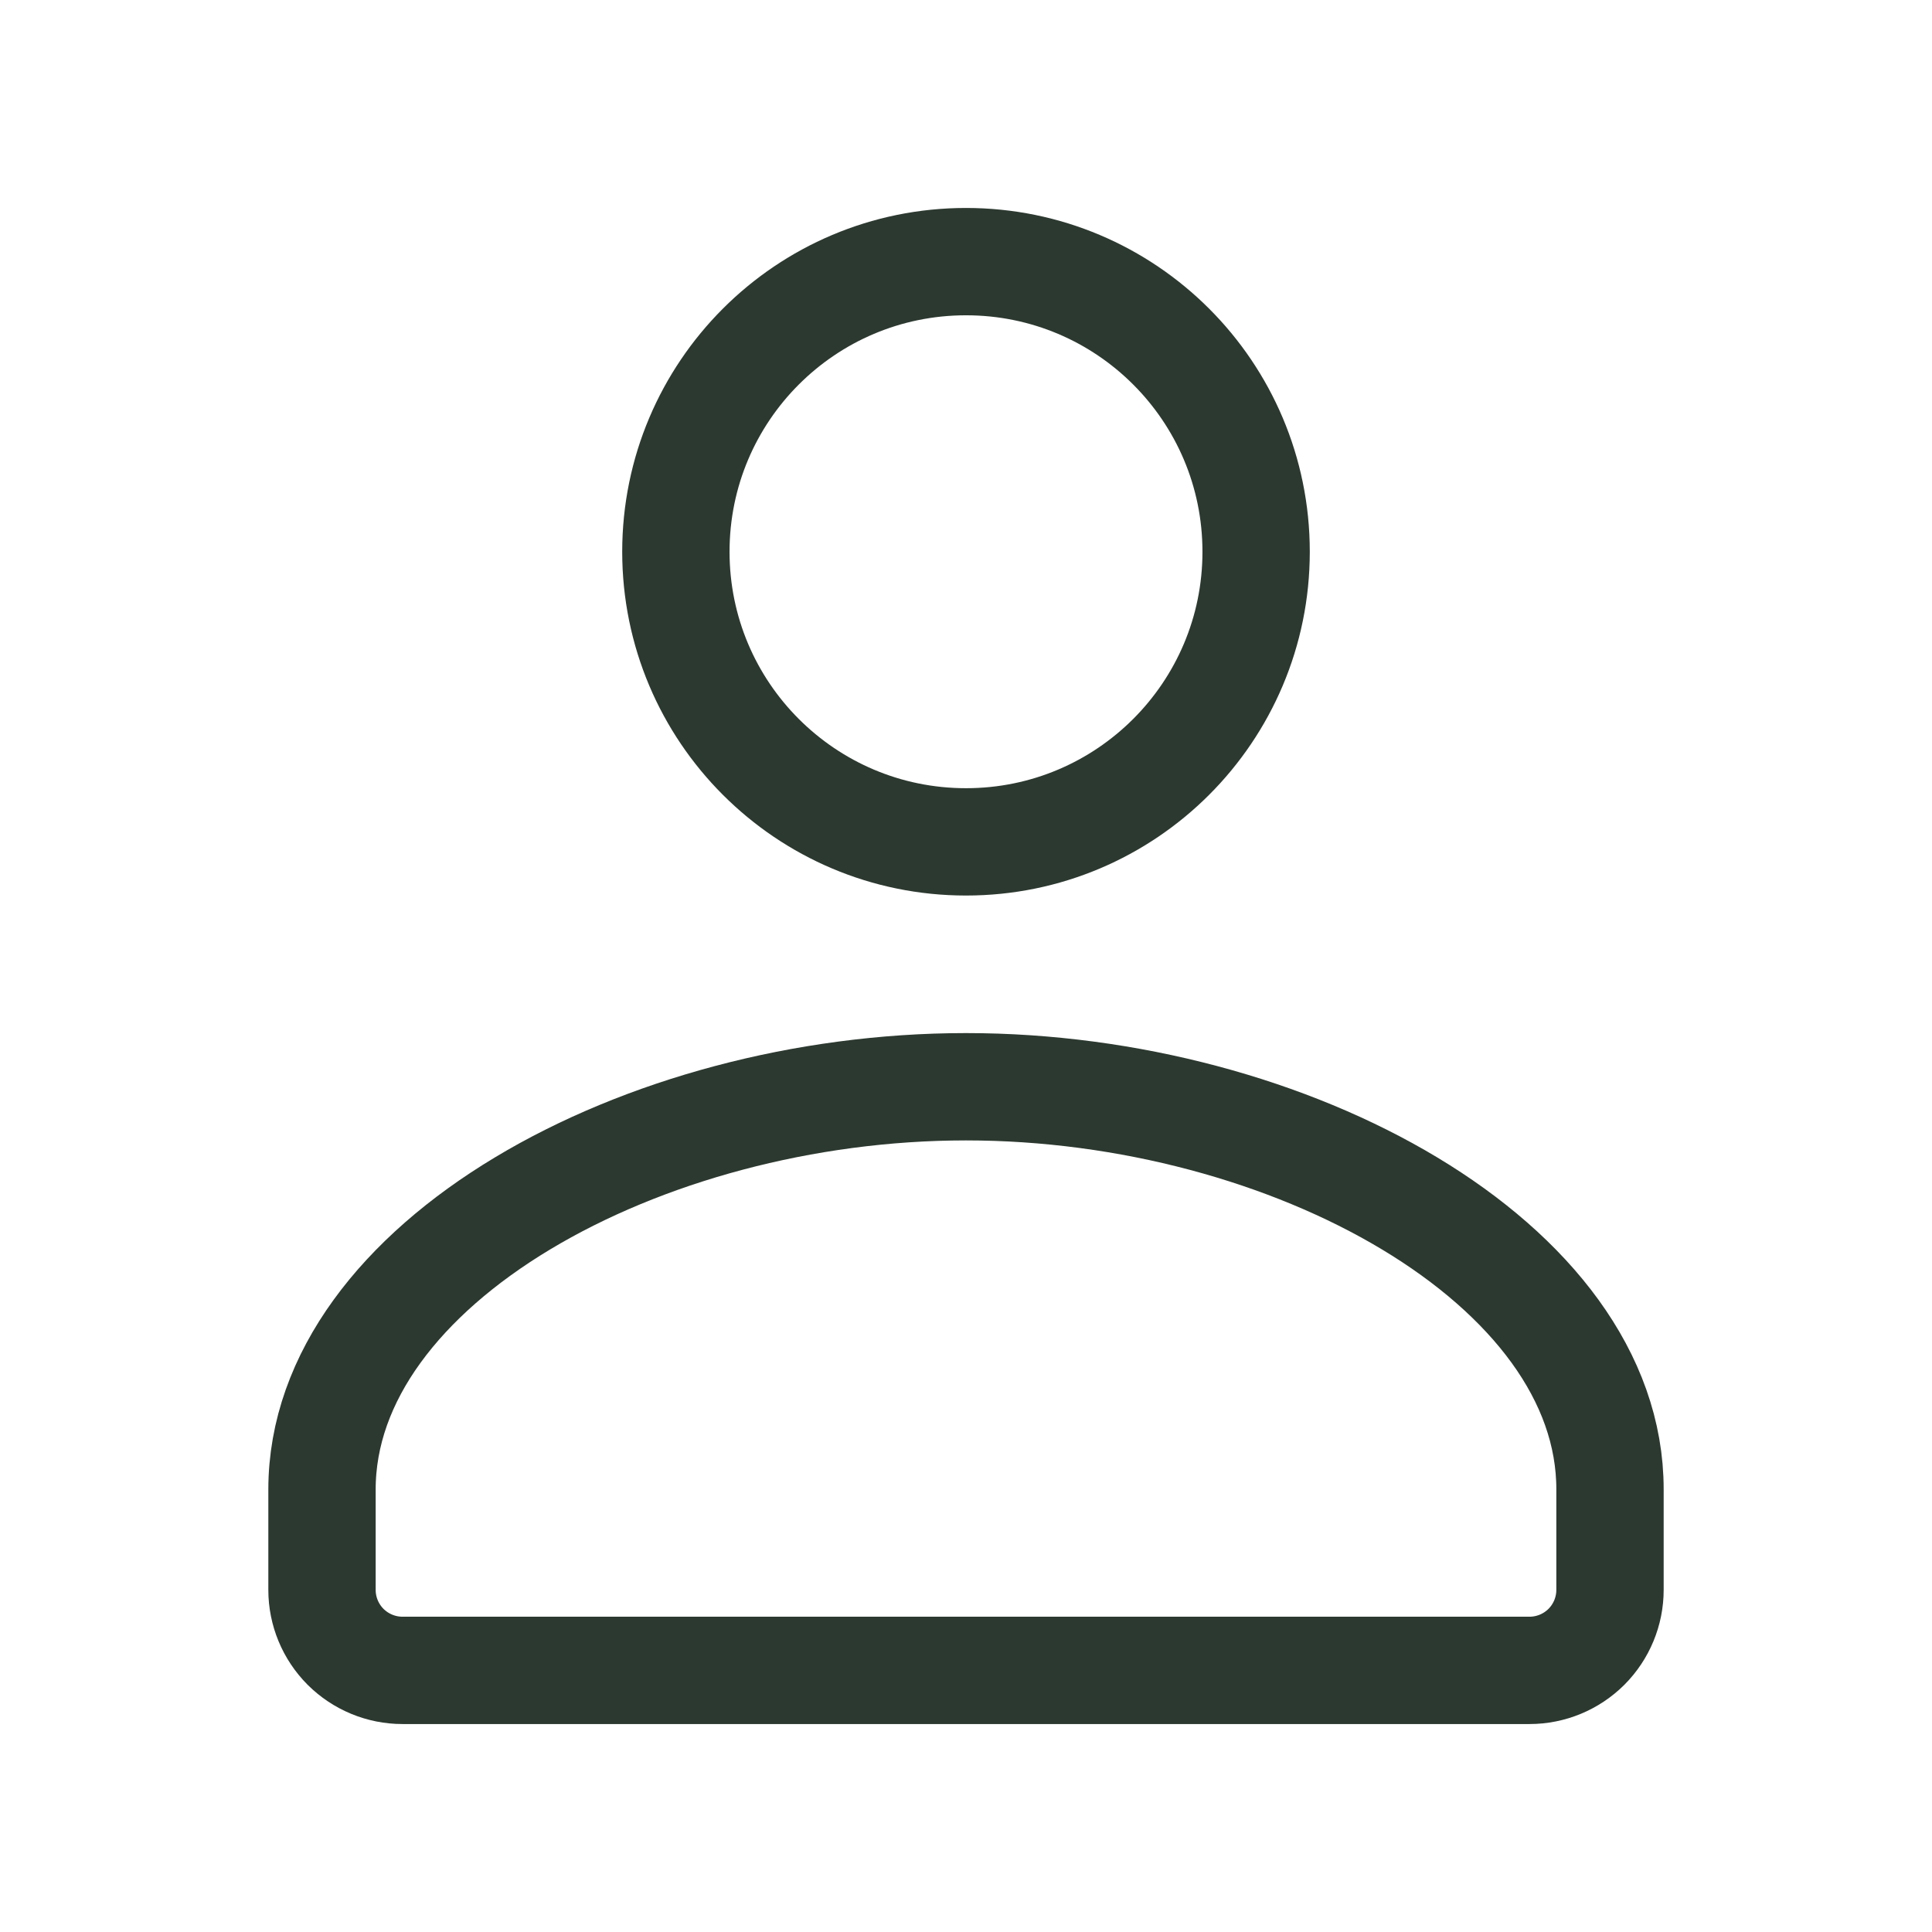
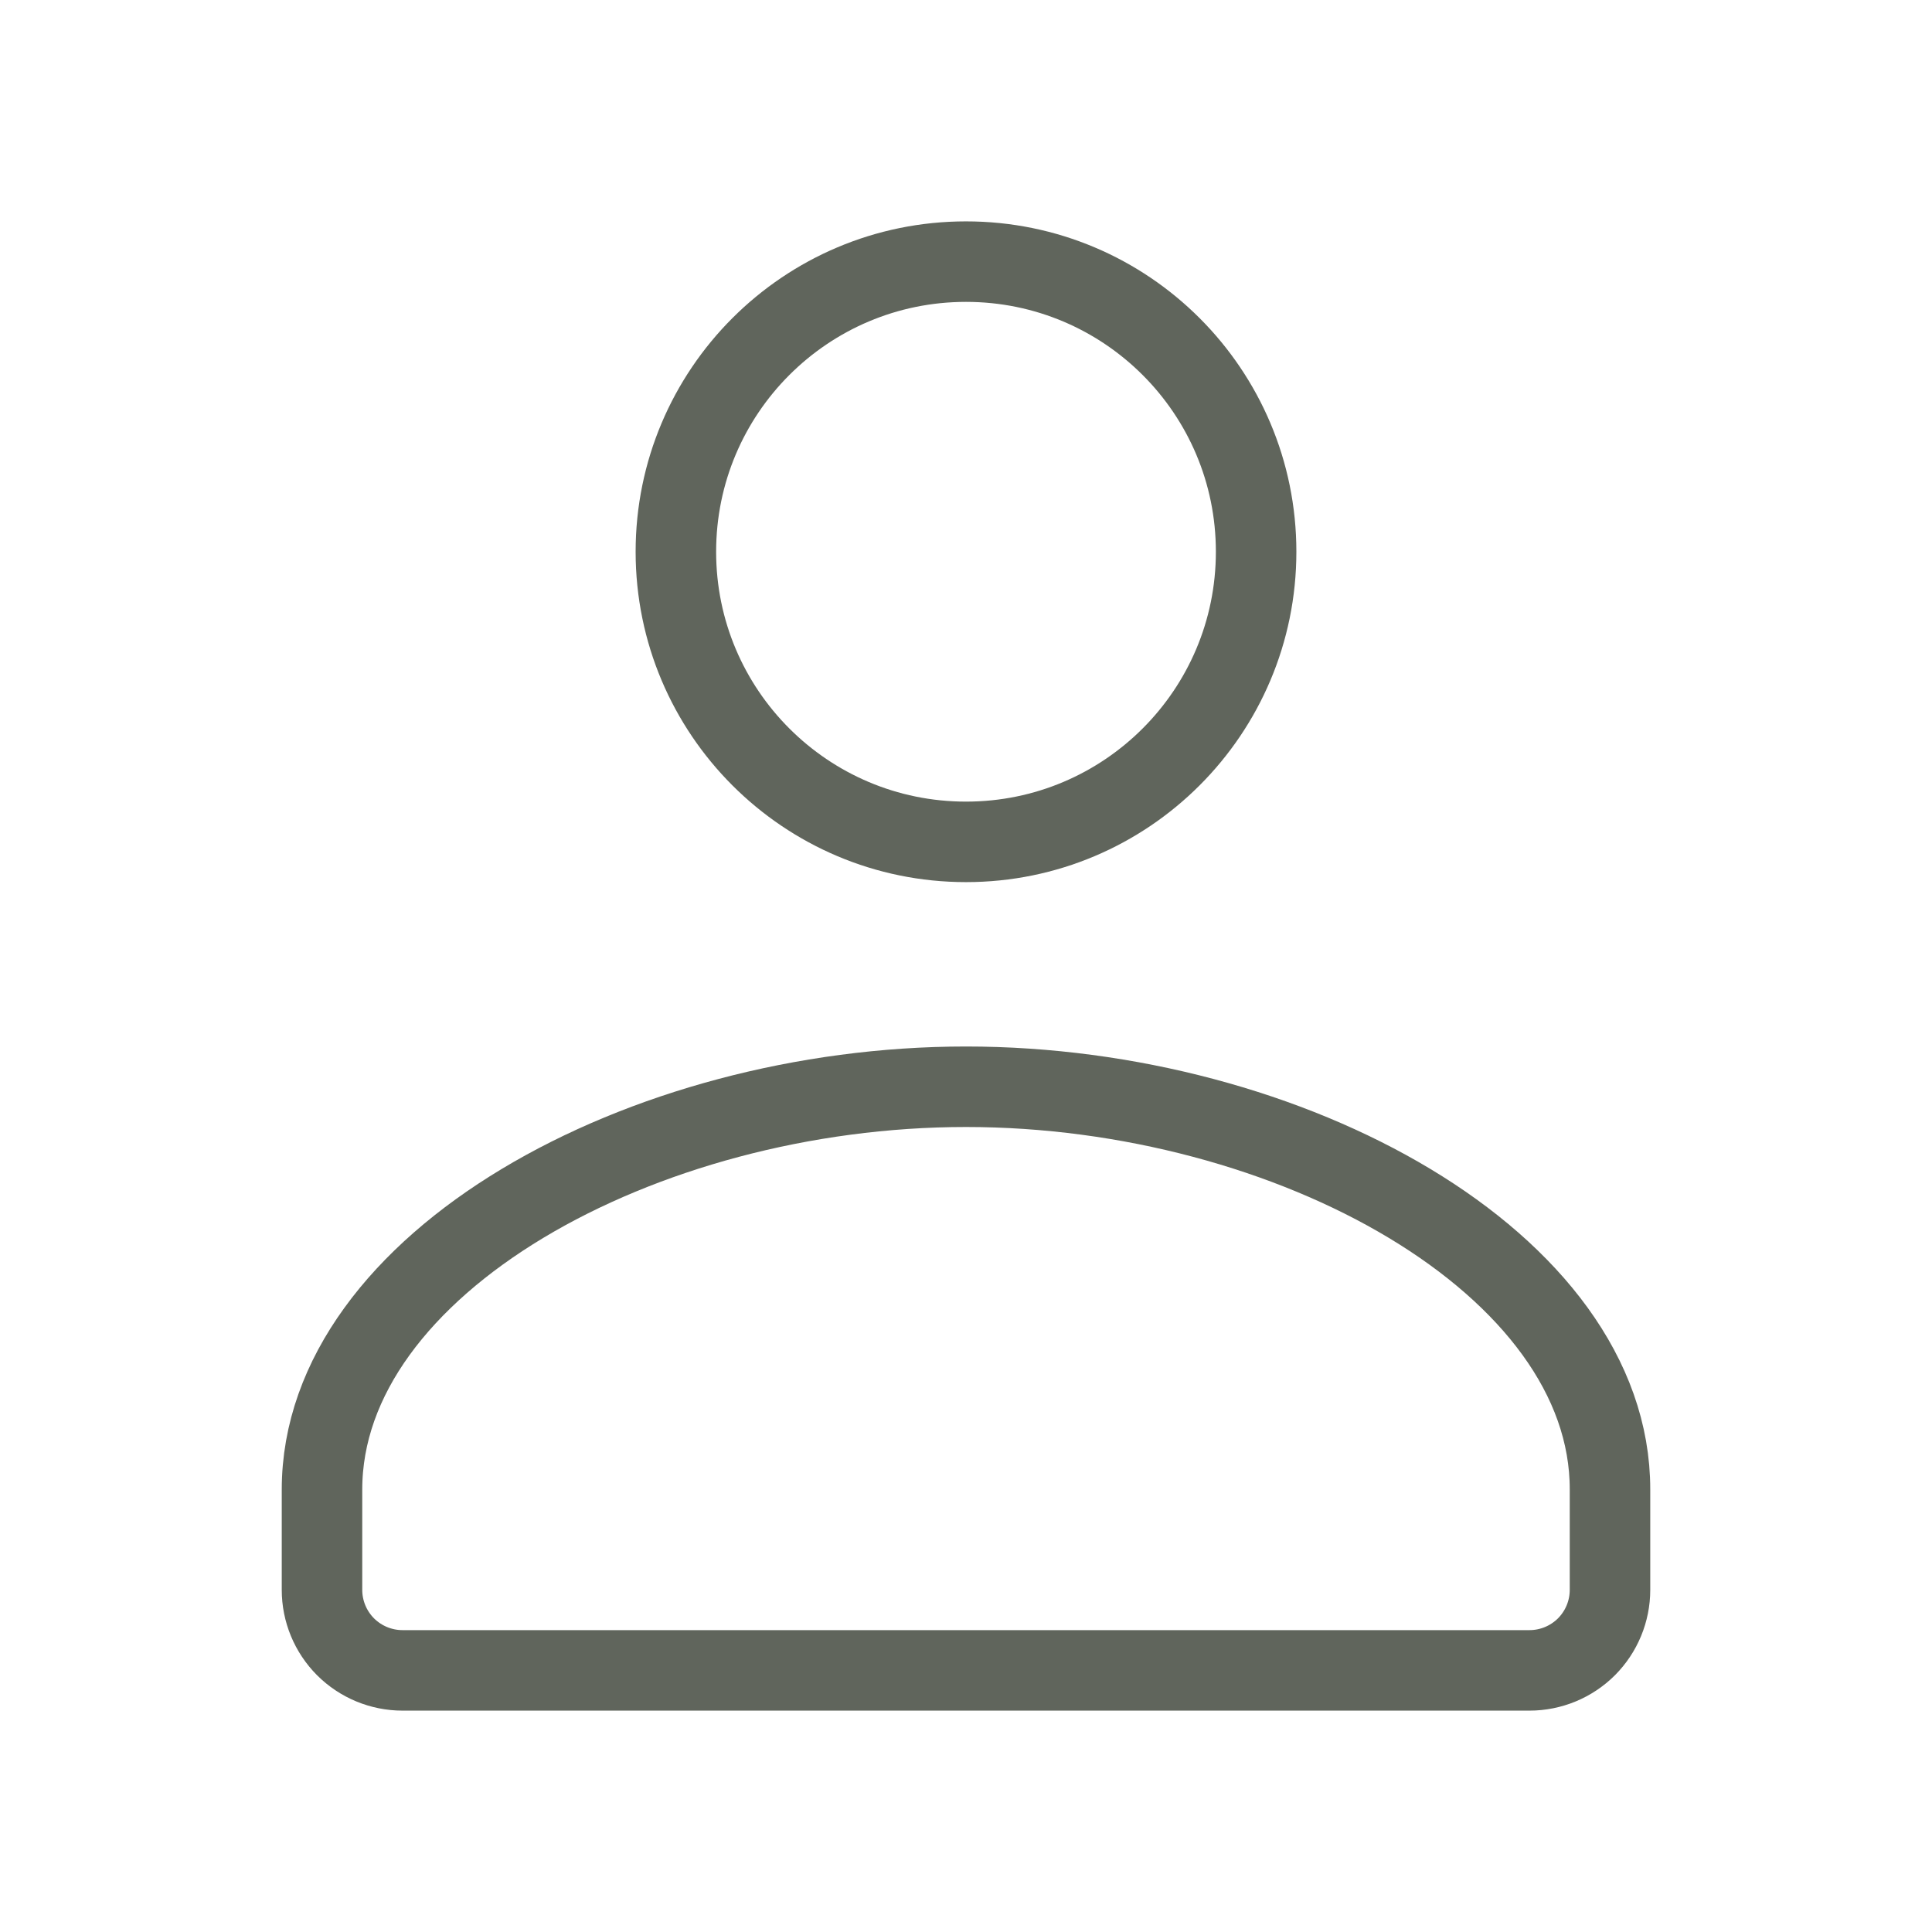
<svg xmlns="http://www.w3.org/2000/svg" width="36" height="36" viewBox="0 0 36 36" fill="none">
-   <path d="M28.5 31.125C28.898 31.125 29.279 30.967 29.561 30.686C29.842 30.404 30 30.023 30 29.625V27.756C30.006 23.547 24.039 20.25 18 20.25C11.961 20.25 6 23.547 6 27.756V29.625C6 30.023 6.158 30.404 6.439 30.686C6.721 30.967 7.102 31.125 7.5 31.125H28.5ZM23.406 10.281C23.406 13.267 20.986 15.687 18 15.687C15.014 15.687 12.594 13.267 12.594 10.281C12.594 7.295 15.014 4.875 18 4.875C20.986 4.875 23.406 7.295 23.406 10.281Z" stroke="#2C3930" stroke-width="2" stroke-linecap="round" stroke-linejoin="round" />
+   <path d="M28.5 31.125C28.898 31.125 29.279 30.967 29.561 30.686C29.842 30.404 30 30.023 30 29.625V27.756C30.006 23.547 24.039 20.25 18 20.25C11.961 20.25 6 23.547 6 27.756V29.625C6 30.023 6.158 30.404 6.439 30.686C6.721 30.967 7.102 31.125 7.5 31.125H28.5ZM23.406 10.281C23.406 13.267 20.986 15.687 18 15.687C15.014 15.687 12.594 13.267 12.594 10.281C12.594 7.295 15.014 4.875 18 4.875C20.986 4.875 23.406 7.295 23.406 10.281Z" stroke="#60655C" stroke-width="1.5" stroke-linecap="round" stroke-linejoin="round" />
</svg>
